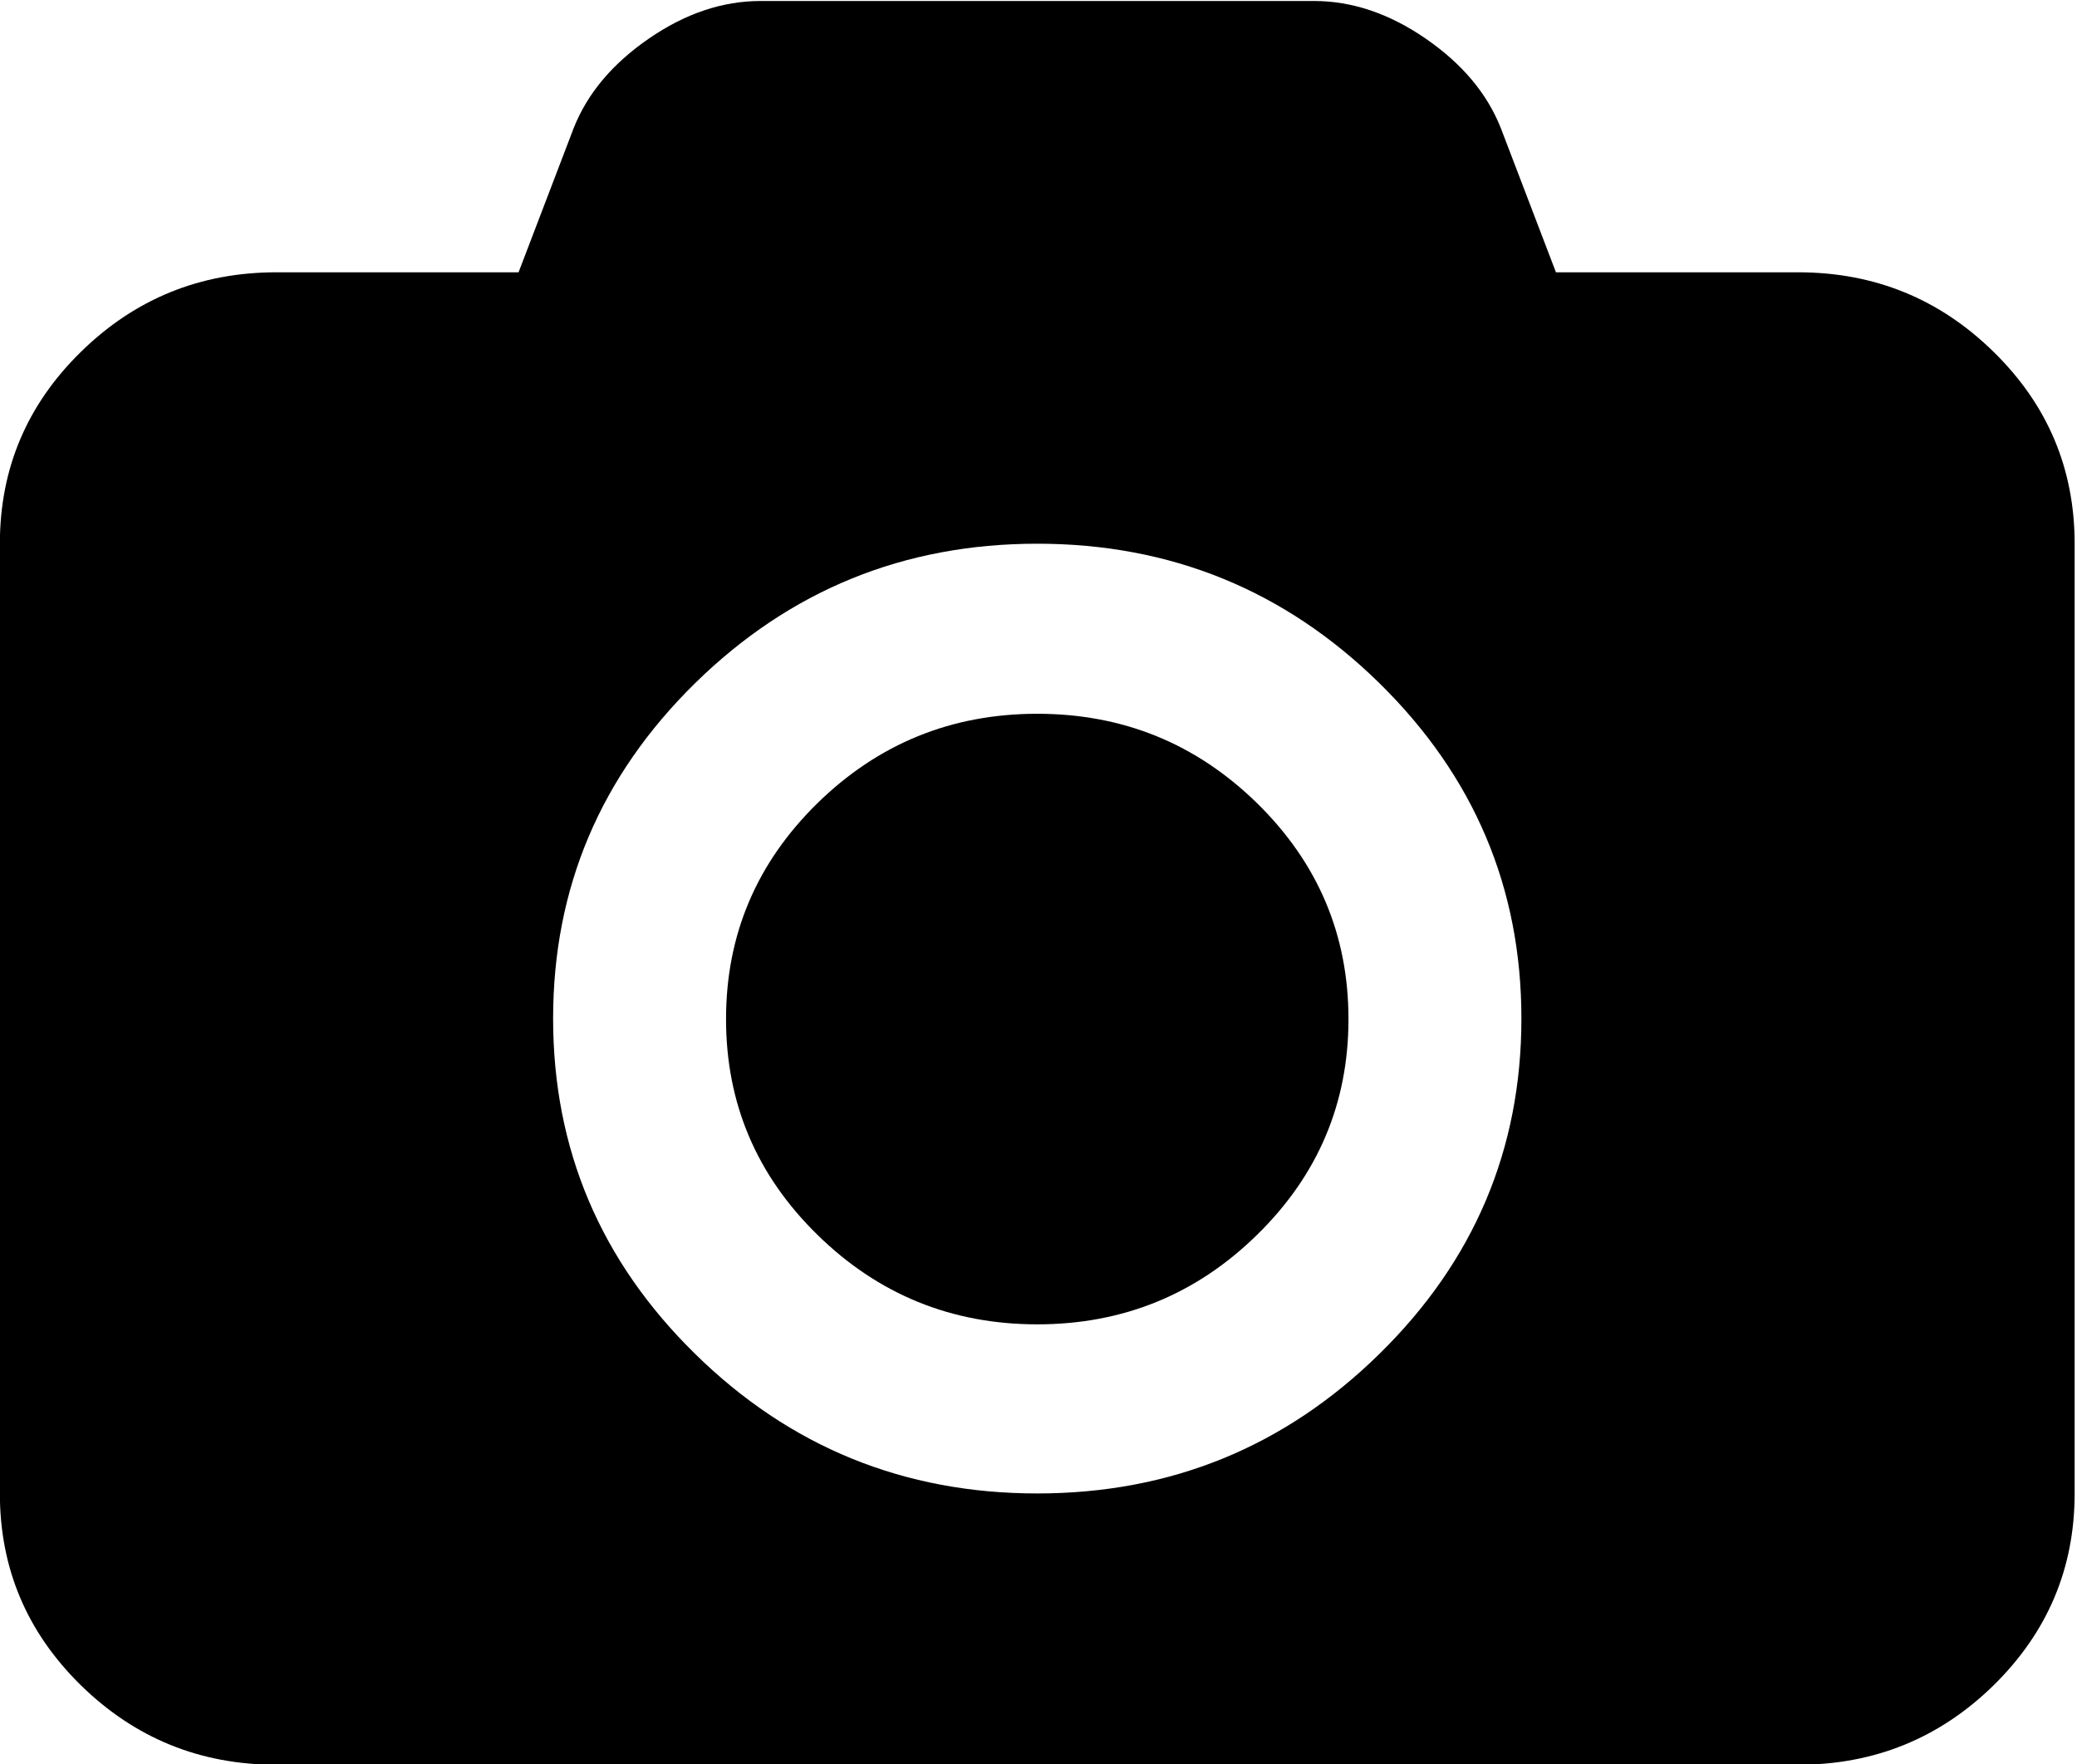
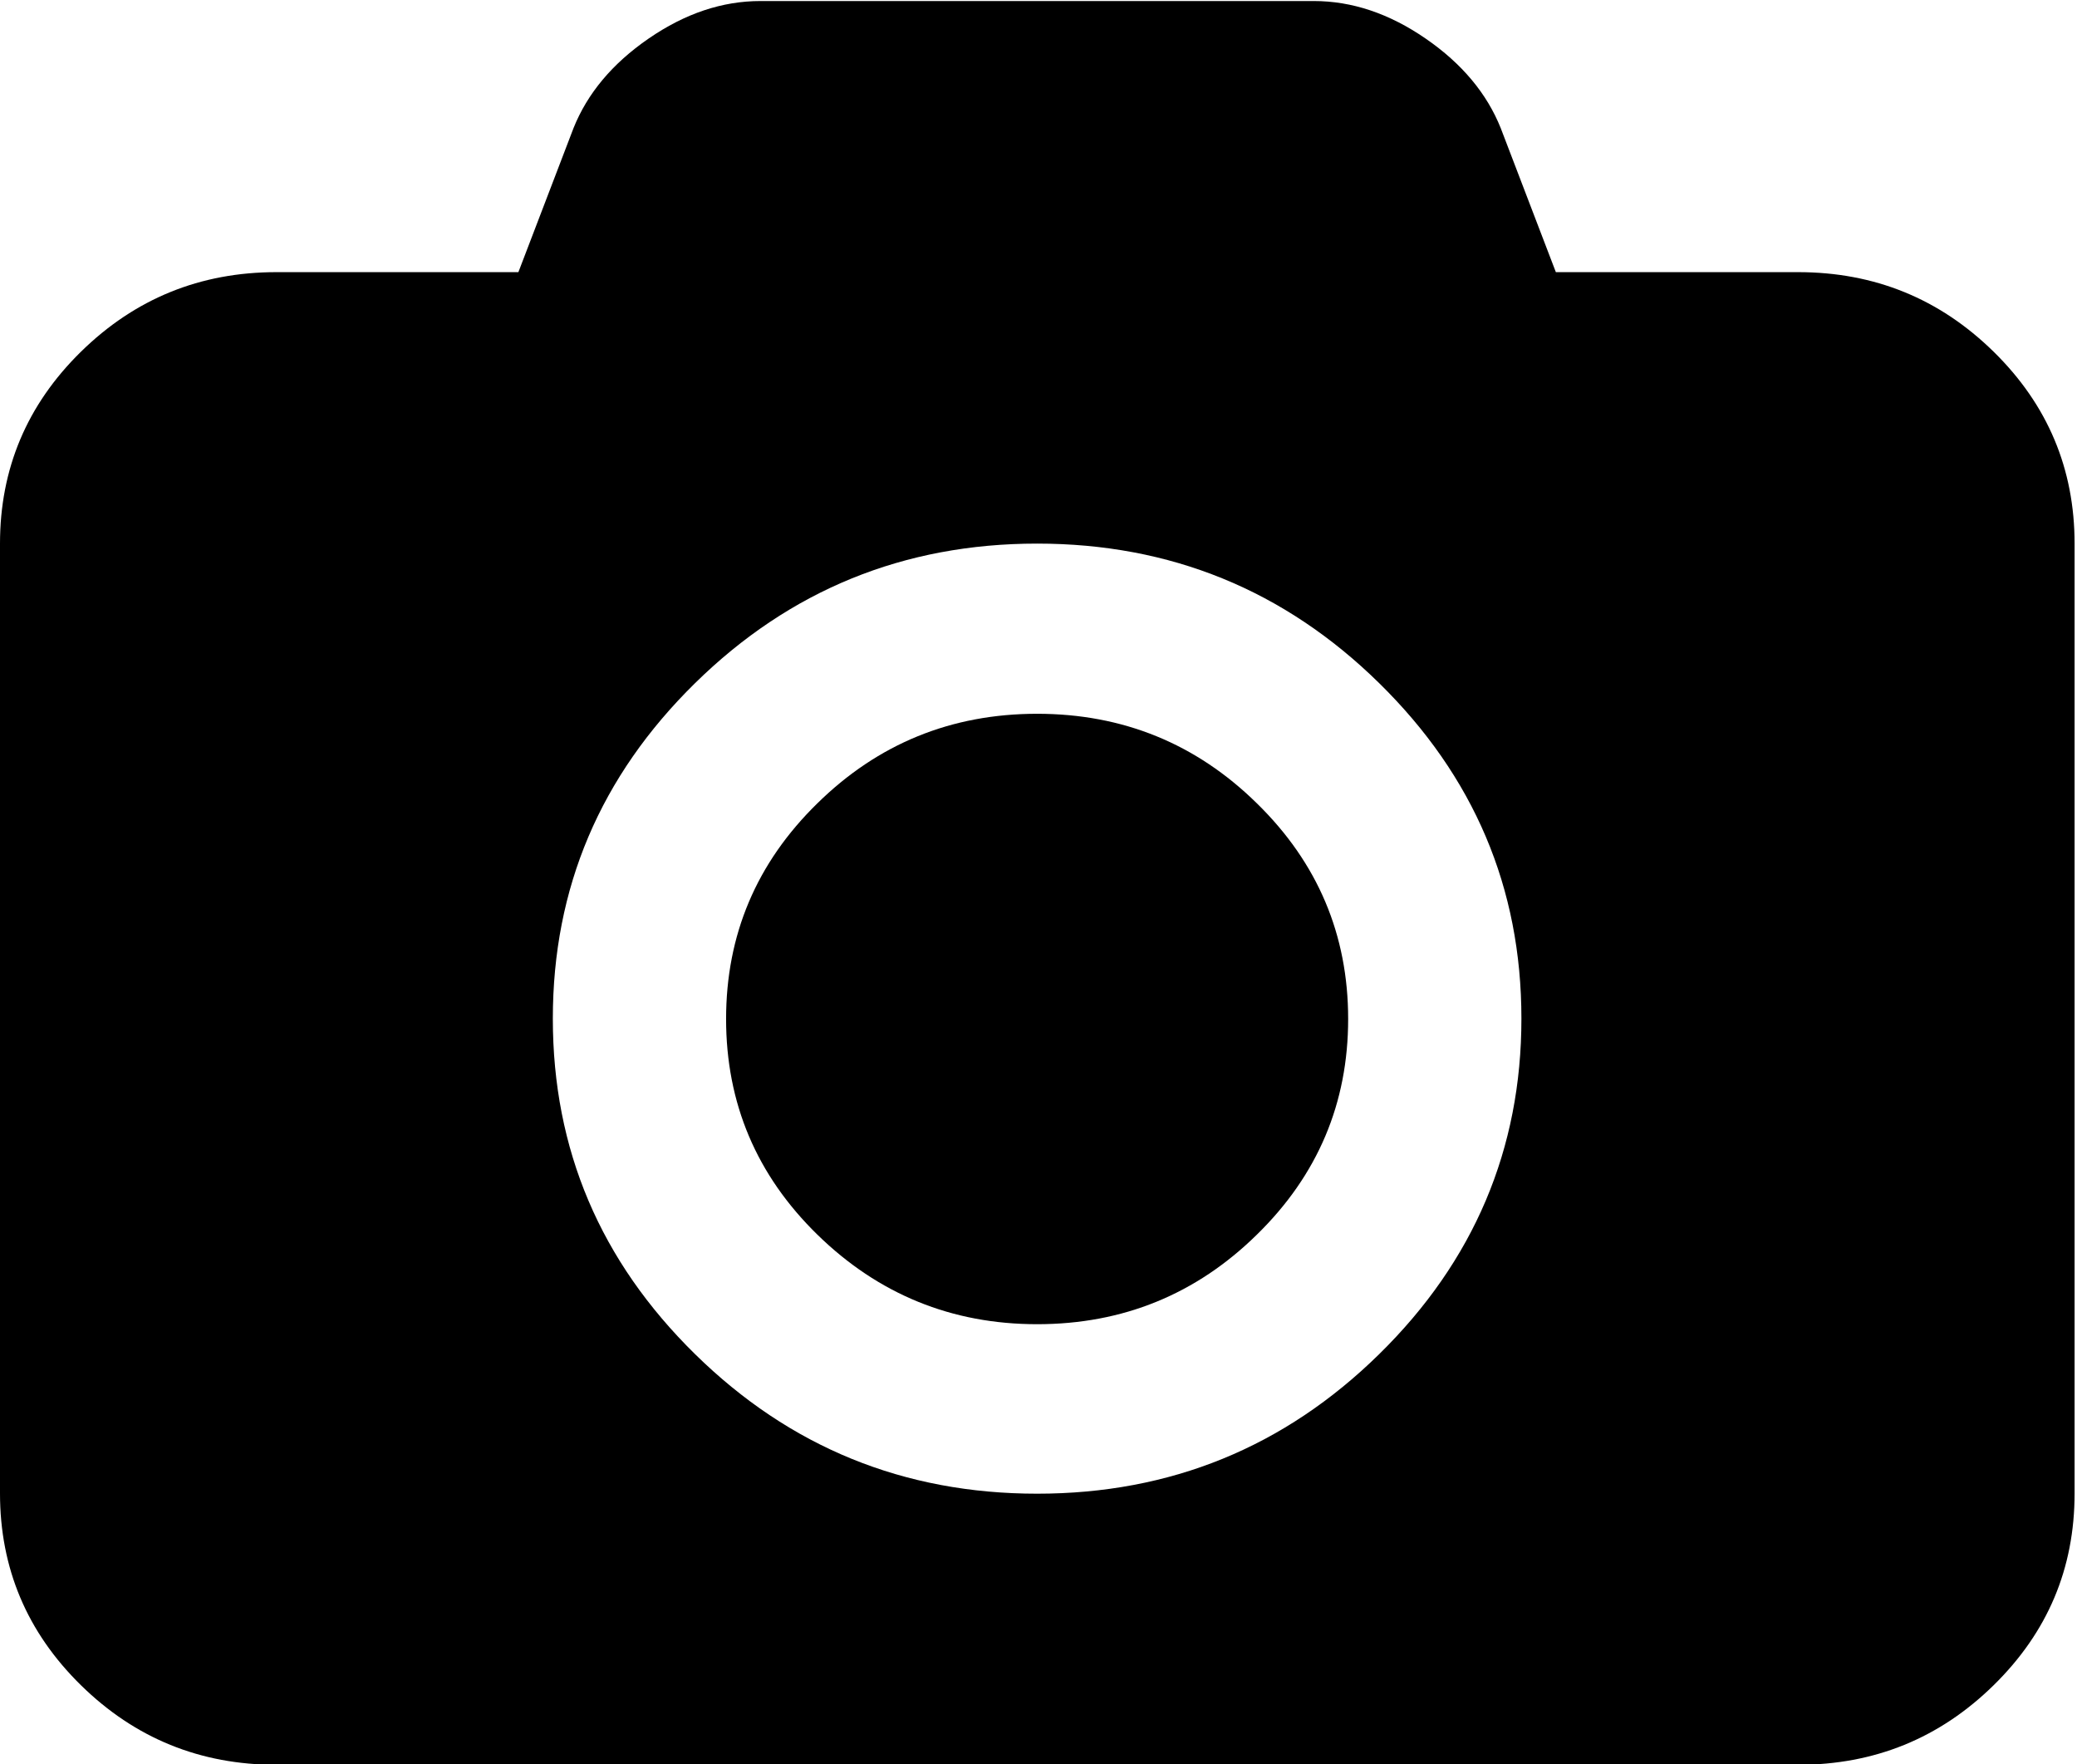
- <svg xmlns="http://www.w3.org/2000/svg" xmlns:xlink="http://www.w3.org/1999/xlink" width="603" height="512" viewBox="0 0 603 512" version="1.1">
-   <g id="Canvas" transform="matrix(30.1176 0 0 30.1176 -16022.6 -115832)">
-     <g id="foto">
-       <g id="Vector">
-         <use xlink:href="#path0_fill" transform="translate(532 3846)" />
-       </g>
-       <g id="Vector">
-         <use xlink:href="#path1_fill" transform="translate(539 3852.87)" />
-       </g>
-     </g>
-   </g>
-   <defs>
-     <path id="path0_fill" d="M 19.219 3.382C 18.698 2.871 18.07 2.615 17.334 2.615L 15 2.615L 14.469 1.226C 14.337 0.892 14.096 0.605 13.745 0.363C 13.394 0.121 13.035 3.27604e-08 12.667 3.27604e-08L 7.333 3.27604e-08C 6.965 3.27604e-08 6.606 0.121 6.255 0.363C 5.904 0.605 5.663 0.892 5.531 1.226L 5 2.615L 2.667 2.615C 1.93 2.615 1.302 2.871 0.781 3.382C 0.26 3.892 0 4.509 0 5.231L 0 14.385C 0 15.107 0.26 15.723 0.781 16.234C 1.302 16.744 1.93 17 2.667 17L 17.333 17C 18.07 17 18.698 16.744 19.219 16.234C 19.739 15.723 20 15.107 20 14.385L 20 5.231C 20 4.509 19.74 3.892 19.219 3.382ZM 13.297 13.041C 12.384 13.937 11.285 14.385 10 14.385C 8.715 14.385 7.616 13.937 6.703 13.041C 5.79 12.146 5.333 11.068 5.333 9.808C 5.333 8.548 5.79 7.47 6.703 6.574C 7.616 5.679 8.715 5.231 10 5.231C 11.285 5.231 12.384 5.679 13.297 6.574C 14.21 7.47 14.667 8.548 14.667 9.808C 14.667 11.068 14.21 12.146 13.297 13.041Z" />
-     <path id="path1_fill" d="M 3 -4.36805e-09C 2.174 -4.36805e-09 1.467 0.288 0.88 0.863C 0.293 1.439 1.02437e-07 2.132 1.02437e-07 2.943C 1.02437e-07 3.753 0.293 4.446 0.88 5.021C 1.467 5.597 2.174 5.885 3 5.885C 3.826 5.885 4.533 5.597 5.12 5.021C 5.707 4.446 6 3.753 6 2.943C 6 2.132 5.707 1.439 5.12 0.863C 4.533 0.288 3.826 -4.36805e-09 3 -4.36805e-09Z" />
-   </defs>
+ <svg xmlns="http://www.w3.org/2000/svg" version="1.1" id="Слой_2" x="0px" y="0px" viewBox="0 0 603 512" style="enable-background:new 0 0 603 512;" xml:space="preserve">
+   <path id="path0_fill_1_" d="M578.8,102.1c-15.7-15.4-34.6-23.1-56.8-23.1h-70.3l-16-41.8c-4-10-11.2-18.7-21.8-26  c-10.6-7.3-21.4-10.9-32.5-10.9H220.8c-11.1,0-21.9,3.6-32.5,10.9c-10.6,7.3-17.8,16-21.8,26l-16,41.8H80.3  c-22.2,0-41.1,7.7-56.8,23.1C7.8,117.5,0,136.1,0,157.8v275.7c0,21.7,7.8,40.3,23.5,55.7c15.7,15.4,34.6,23.1,56.8,23.1H522  c22.2,0,41.1-7.7,56.8-23.1c15.7-15.4,23.5-33.9,23.5-55.7V157.8C602.3,136.1,594.5,117.5,578.8,102.1z M400.4,393.1  c-27.5,27-60.6,40.5-99.3,40.5c-38.7,0-71.8-13.5-99.3-40.5c-27.5-27-41.3-59.4-41.3-97.4c0-38,13.8-70.4,41.3-97.4  c27.5-27,60.6-40.5,99.3-40.5c38.7,0,71.8,13.5,99.3,40.5c27.5,27,41.3,59.4,41.3,97.4C441.7,333.6,427.9,366.1,400.4,393.1z" />
+   <path id="path1_fill_1_" d="M301.1,207.2c-24.9,0-46.2,8.7-63.8,26c-17.7,17.3-26.5,38.2-26.5,62.6c0,24.4,8.8,45.3,26.5,62.6  c17.7,17.3,39,26,63.8,26c24.9,0,46.2-8.7,63.8-26c17.7-17.3,26.5-38.2,26.5-62.6c0-24.4-8.8-45.3-26.5-62.6  C347.3,215.9,326,207.2,301.1,207.2z" />
</svg>
